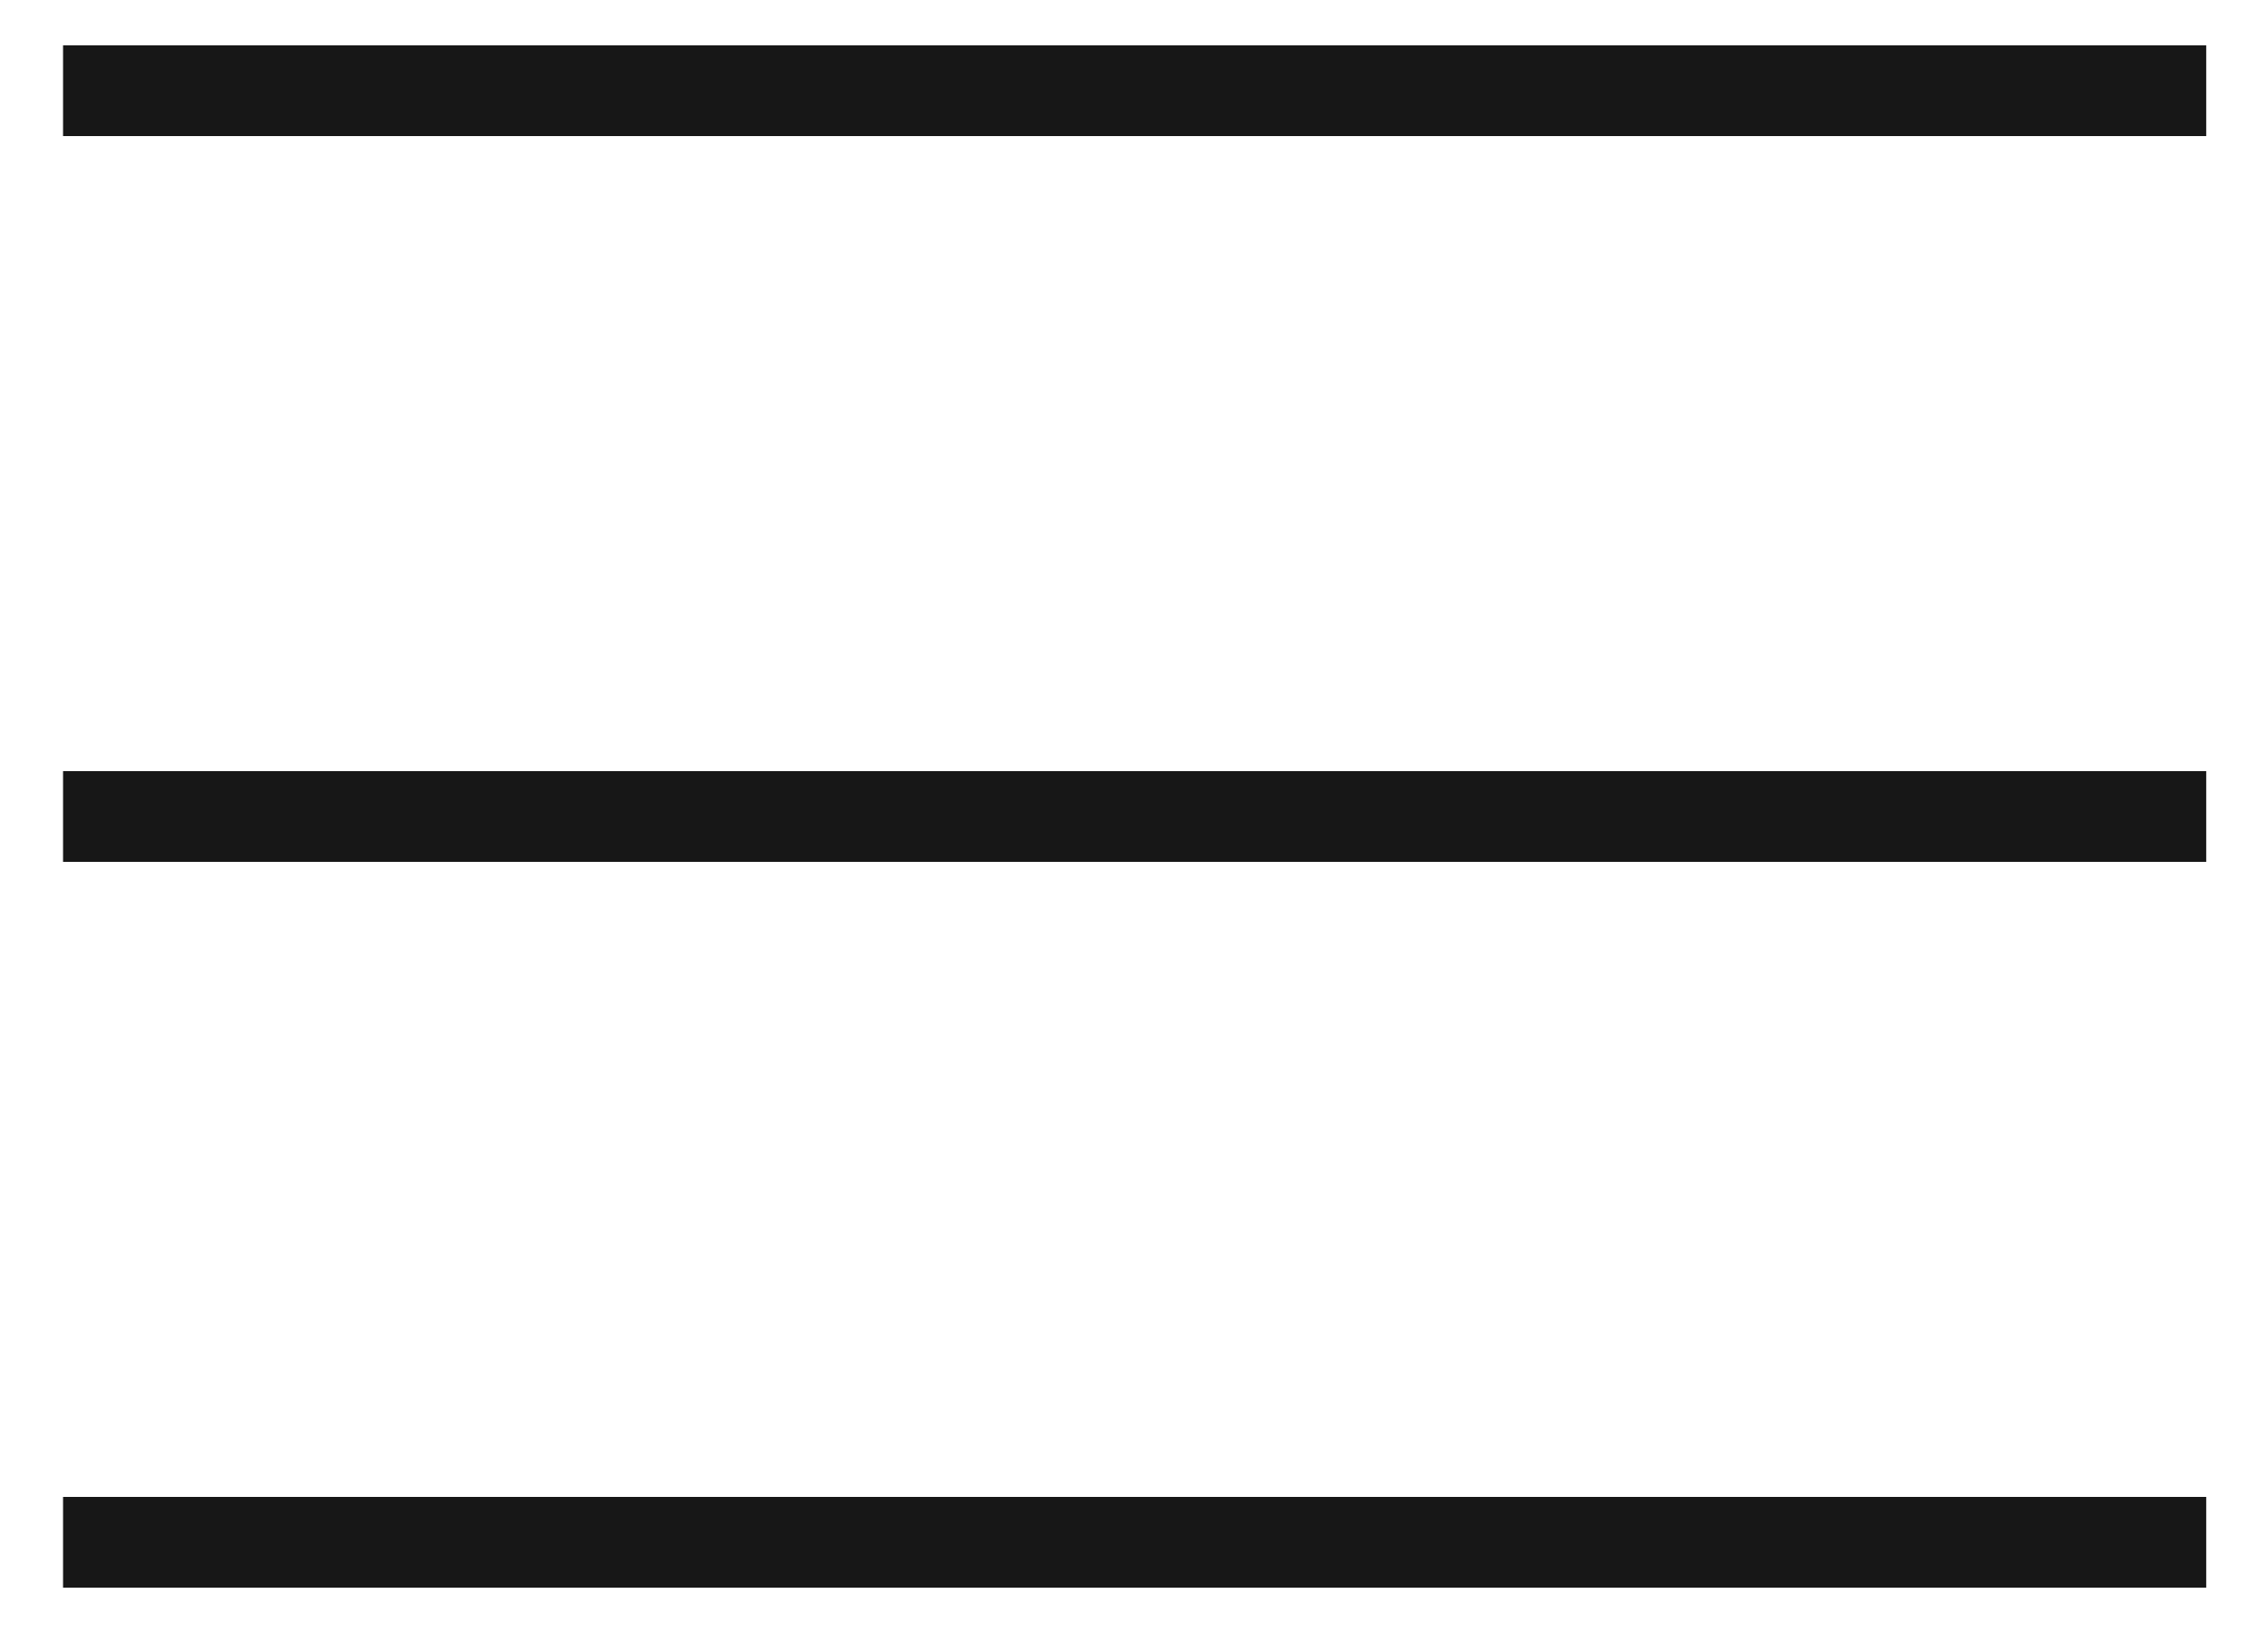
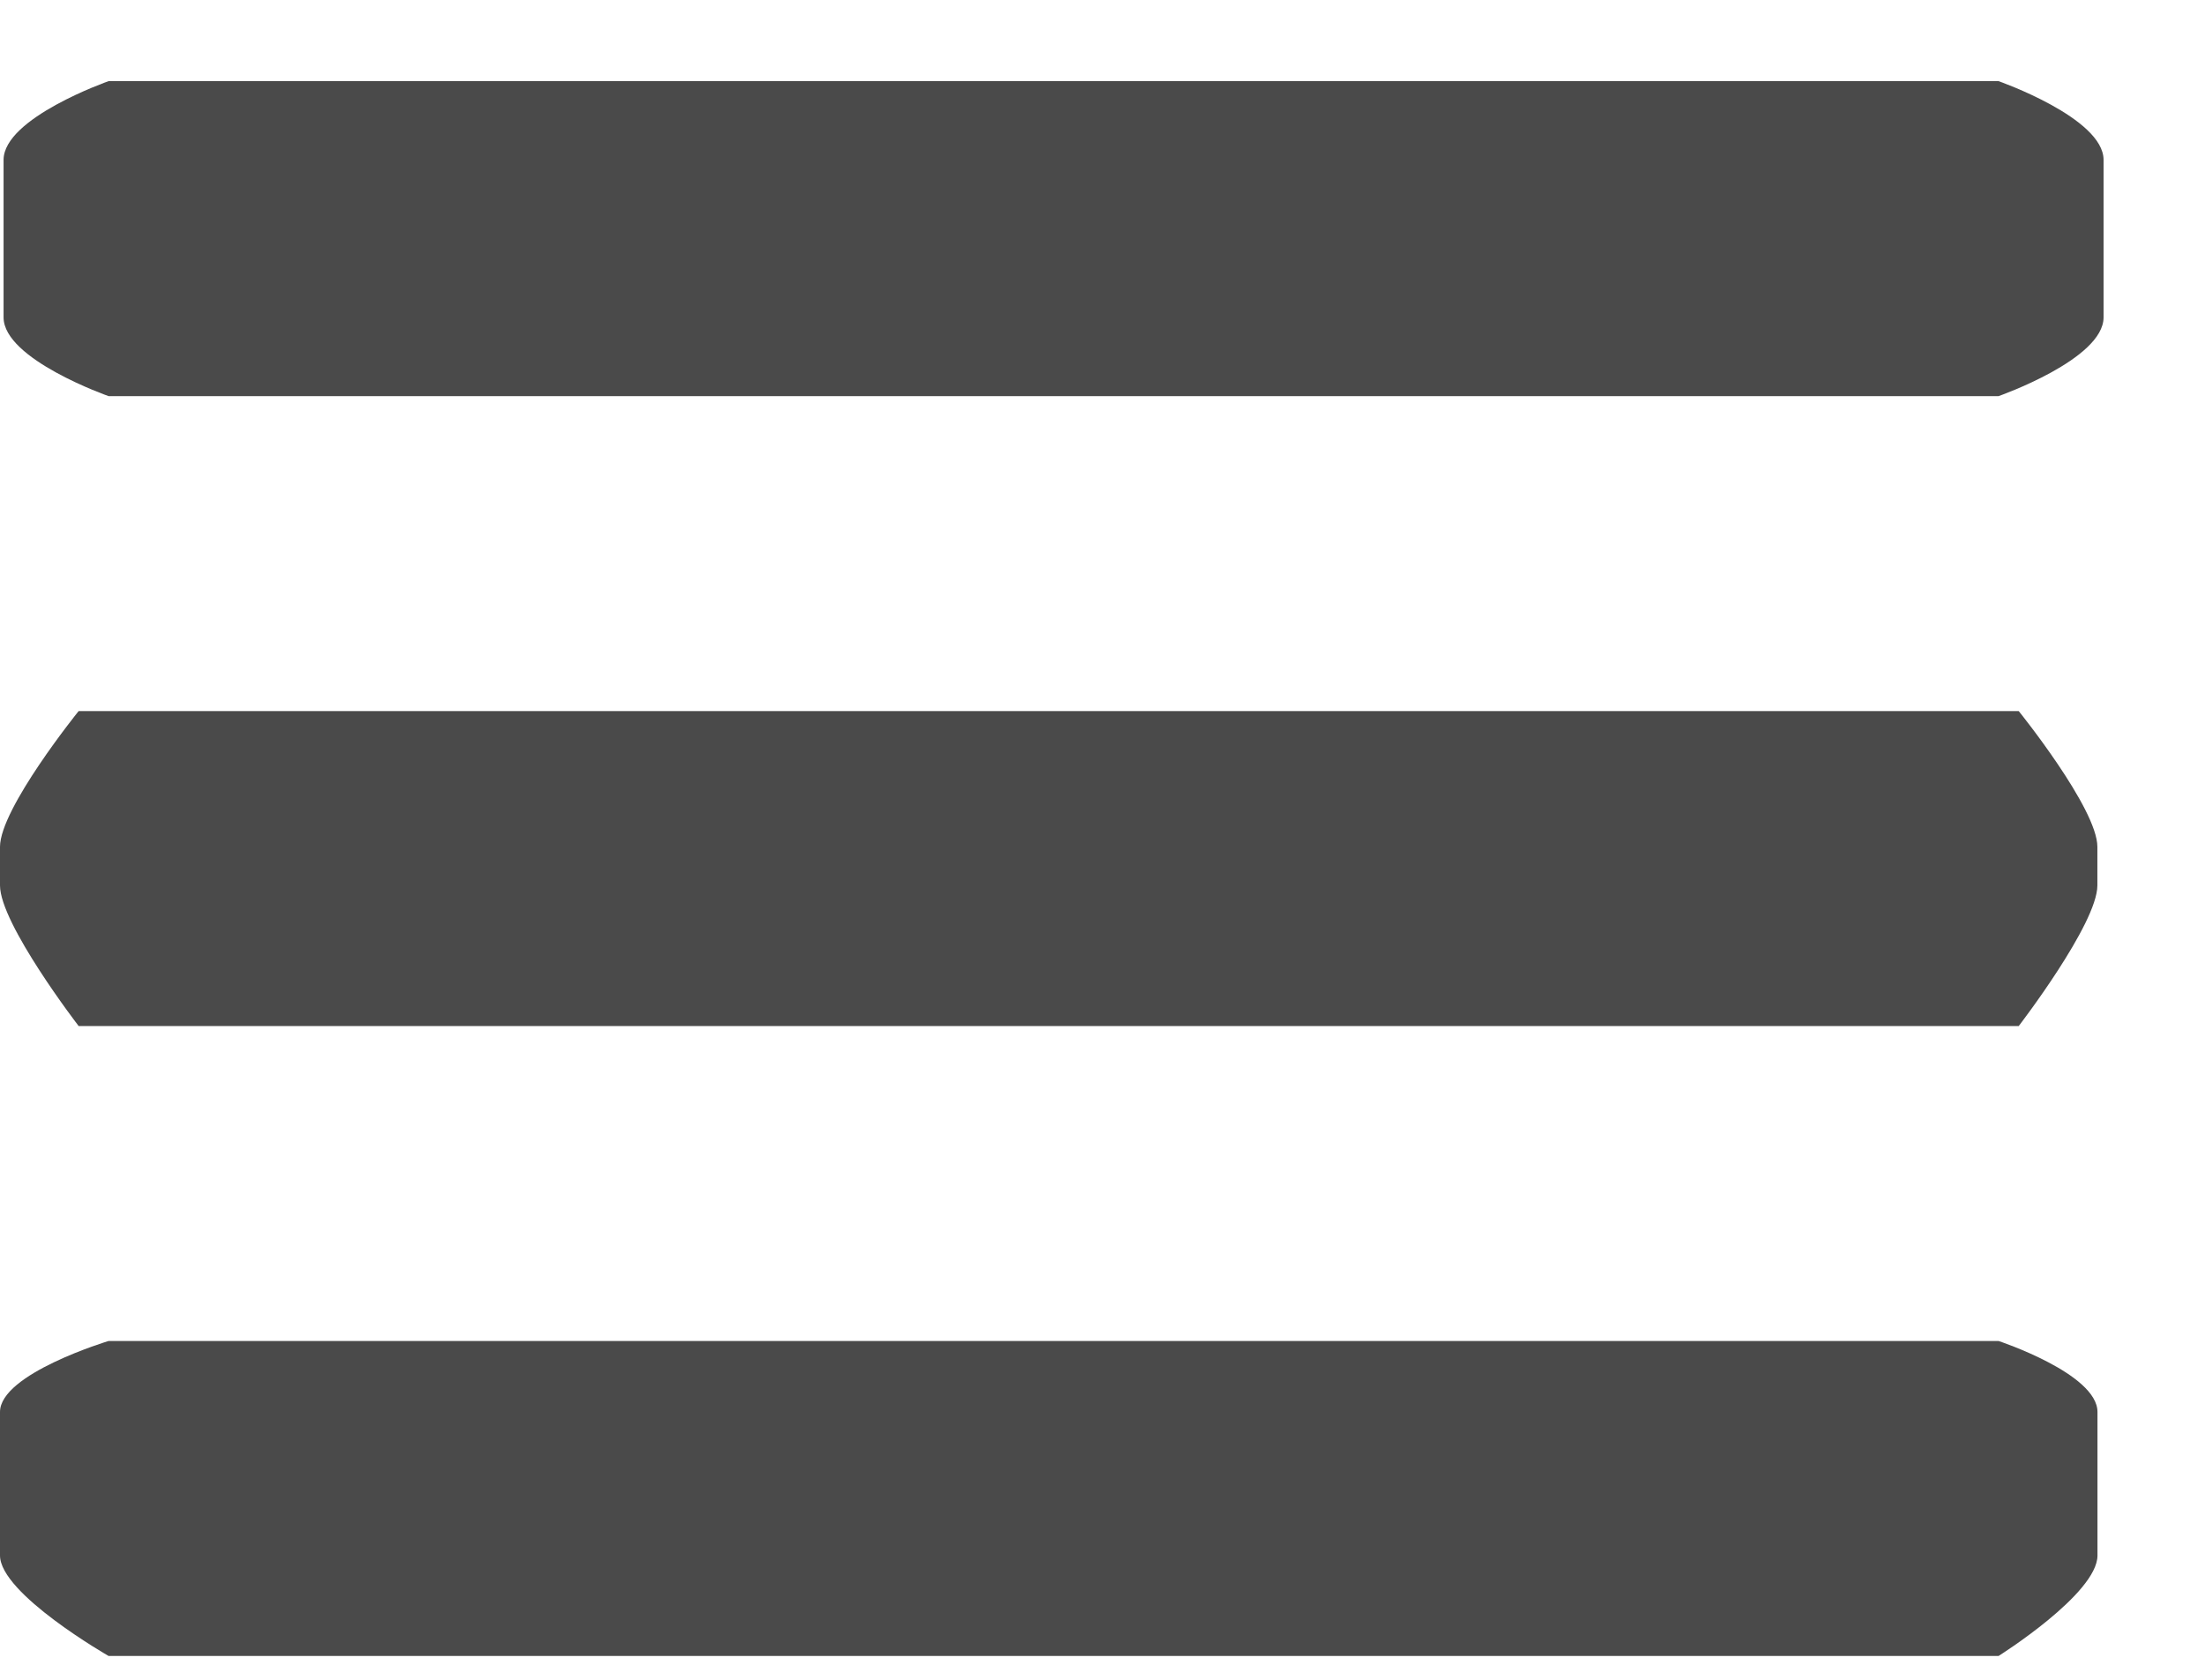
- <svg xmlns="http://www.w3.org/2000/svg" width="25px" height="18px" viewBox="0 0 25 18" version="1.1">
-   <g id="Symbols" stroke="none" stroke-width="1" fill="none" fill-rule="evenodd" stroke-linecap="square">
-     <g id="Navigation-/-Header---Logged-In" transform="translate(-1084, -48)" stroke="#171717">
-       <g id="Header">
-         <g id="Group-7" transform="translate(1085, 48)">
-           <path d="M0.195,1 L22.819,1" id="Line-2" />
-           <path d="M0.195,9 L22.819,9" id="Line-2-Copy" />
-           <path d="M0.195,17 L22.819,17" id="Line-2-Copy-2" />
+ <svg xmlns="http://www.w3.org/2000/svg" width="21px" height="16px" viewBox="0 0 21 16" version="1.1">
+   <g id="Symbols" stroke="none" stroke-width="1" fill="none" fill-rule="evenodd">
+     <g id="Navigation-/-Global-Header" transform="translate(-1356, -32)" fill="#4A4A4A">
+       <g id="hamburger">
+         <g transform="translate(1356, 32)">
+           <path d="M1.034,3.773 C1.034,3.773 0.034,3.423 0.034,3.023 L0.034,1.523 C0.034,1.123 1.034,0.773 1.034,0.773 L19.034,0.773 C19.034,0.773 20.034,1.123 20.034,1.523 L20.034,3.023 C20.034,3.423 19.034,3.773 19.034,3.773 L1.034,3.773 Z M0.749,9.773 C0.749,9.773 0,8.799 0,8.434 L0,8.066 C0,7.701 0.749,6.773 0.749,6.773 L19.226,6.773 C19.226,6.773 19.975,7.701 19.975,8.066 L19.975,8.434 C19.975,8.799 19.226,9.773 19.226,9.773 L0.749,9.773 Z M1.034,15.773 C1.034,15.773 0,15.181 0,14.816 L0,13.449 C0,13.084 1.034,12.773 1.034,12.773 L19.034,12.773 C19.034,12.773 19.976,13.084 19.976,13.449 L19.976,14.816 C19.976,15.181 19.034,15.773 19.034,15.773 L1.034,15.773 Z" id="Shape" />
        </g>
      </g>
    </g>
  </g>
</svg>
